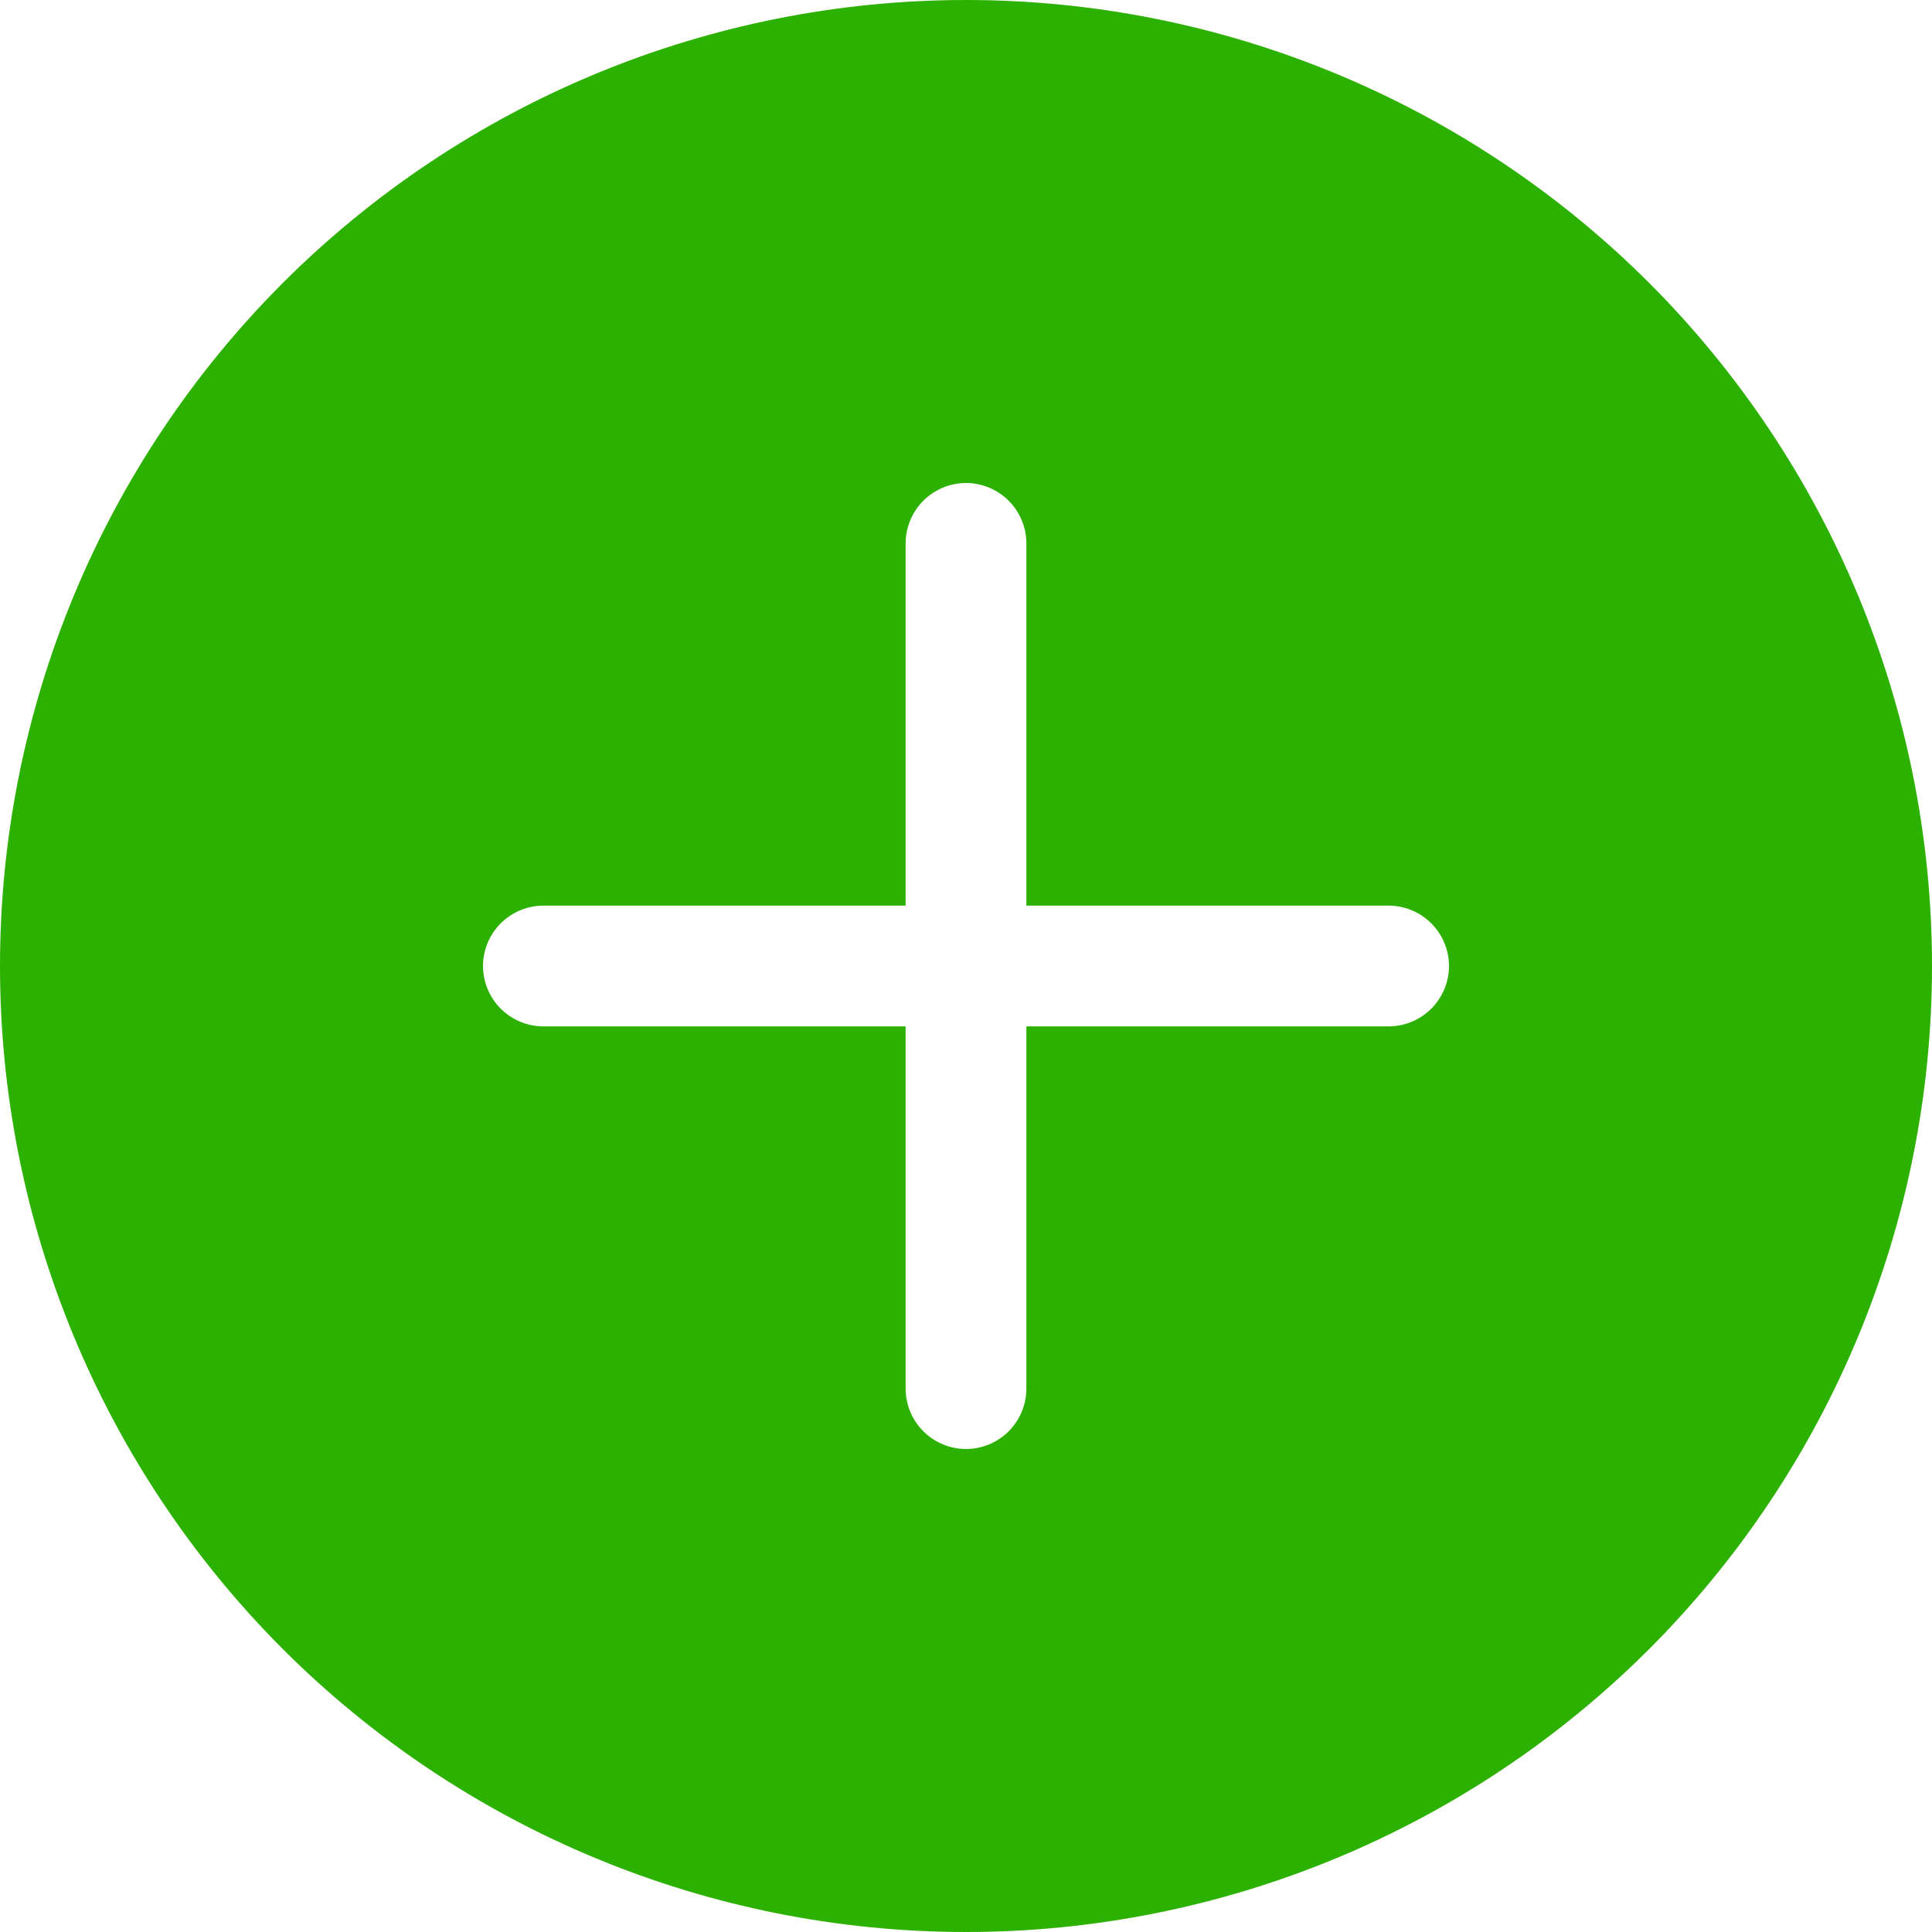
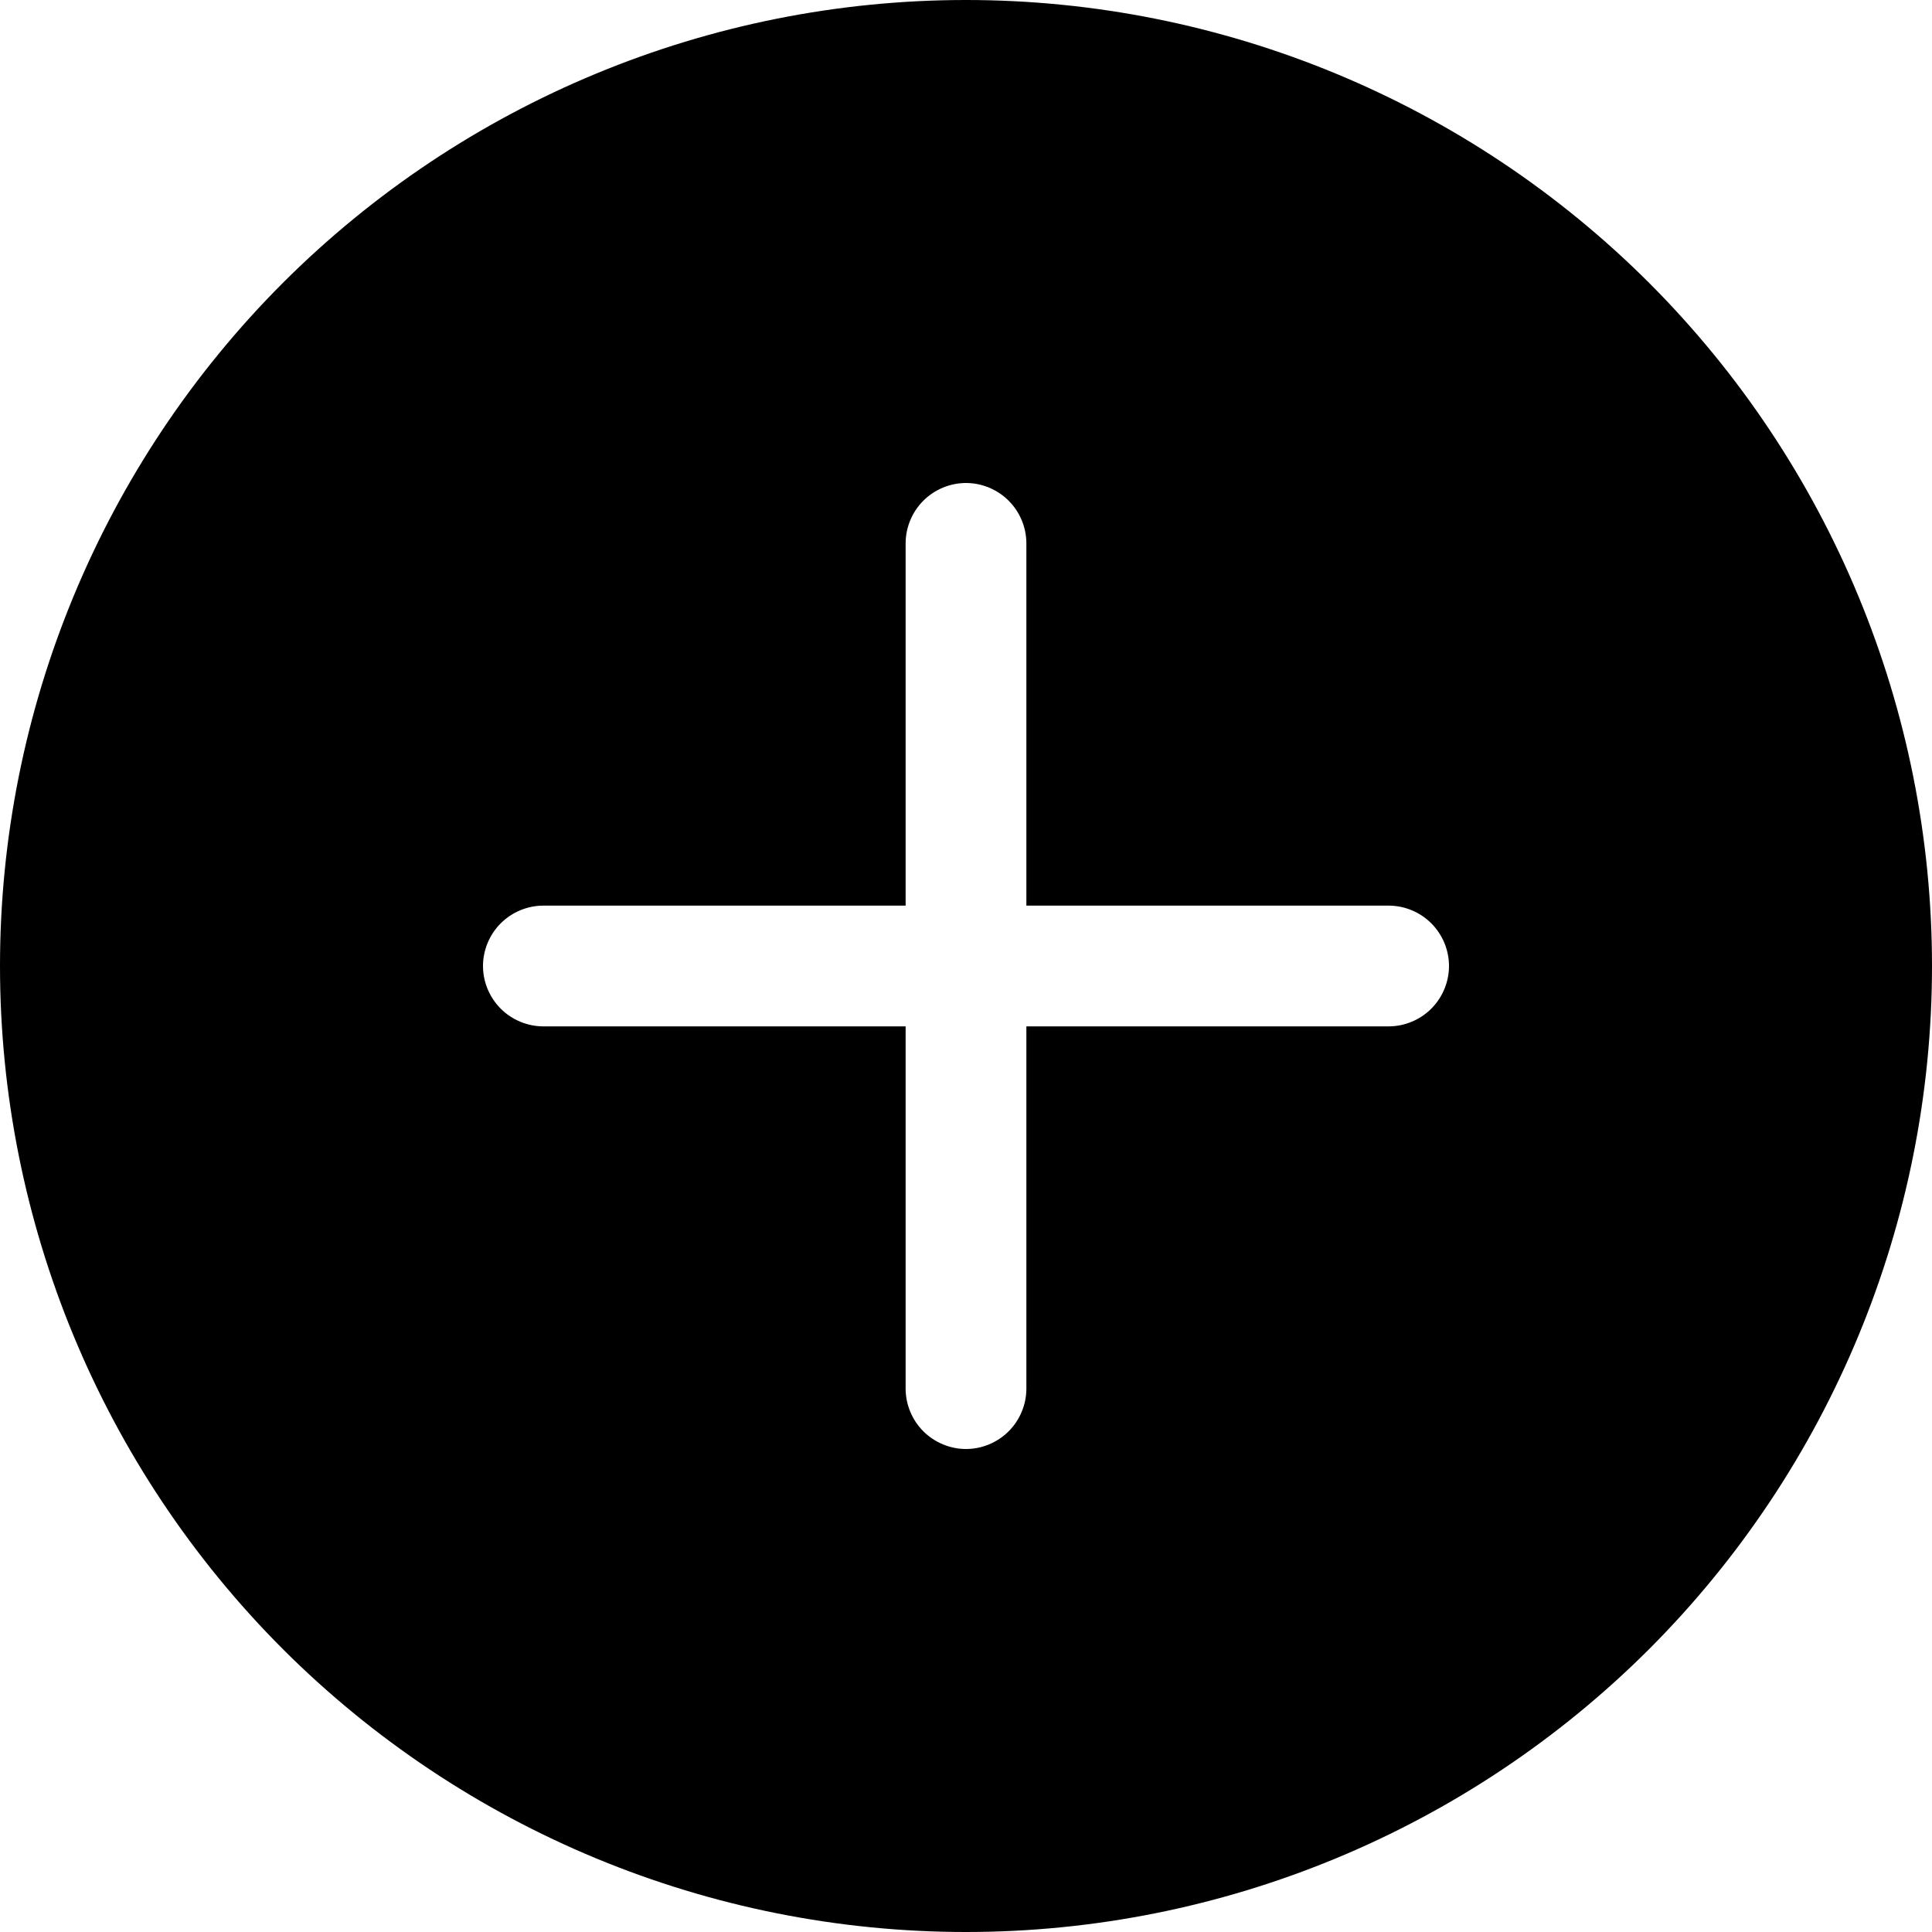
<svg xmlns="http://www.w3.org/2000/svg" width="12" height="12" viewBox="0 0 12 12" fill="none">
-   <path d="M12 6C12 7.591 11.368 9.117 10.243 10.243C9.117 11.368 7.591 12 6 12C4.409 12 2.883 11.368 1.757 10.243C0.632 9.117 0 7.591 0 6C0 4.409 0.632 2.883 1.757 1.757C2.883 0.632 4.409 0 6 0C7.591 0 9.117 0.632 10.243 1.757C11.368 2.883 12 4.409 12 6ZM6.375 3.375C6.375 3.276 6.335 3.18 6.265 3.11C6.195 3.04 6.099 3 6 3C5.901 3 5.805 3.04 5.735 3.11C5.665 3.18 5.625 3.276 5.625 3.375V5.625H3.375C3.276 5.625 3.18 5.665 3.11 5.735C3.04 5.805 3 5.901 3 6C3 6.099 3.04 6.195 3.11 6.265C3.18 6.335 3.276 6.375 3.375 6.375H5.625V8.625C5.625 8.724 5.665 8.82 5.735 8.89C5.805 8.96 5.901 9 6 9C6.099 9 6.195 8.96 6.265 8.89C6.335 8.82 6.375 8.724 6.375 8.625V6.375H8.625C8.724 6.375 8.82 6.335 8.89 6.265C8.96 6.195 9 6.099 9 6C9 5.901 8.96 5.805 8.89 5.735C8.82 5.665 8.724 5.625 8.625 5.625H6.375V3.375Z" fill="#2DB100" />
+   <path d="M12 6C12 7.591 11.368 9.117 10.243 10.243C9.117 11.368 7.591 12 6 12C4.409 12 2.883 11.368 1.757 10.243C0.632 9.117 0 7.591 0 6C0 4.409 0.632 2.883 1.757 1.757C2.883 0.632 4.409 0 6 0C7.591 0 9.117 0.632 10.243 1.757C11.368 2.883 12 4.409 12 6ZM6.375 3.375C6.375 3.276 6.335 3.18 6.265 3.11C6.195 3.04 6.099 3 6 3C5.901 3 5.805 3.04 5.735 3.11C5.665 3.18 5.625 3.276 5.625 3.375V5.625H3.375C3.276 5.625 3.18 5.665 3.11 5.735C3.04 5.805 3 5.901 3 6C3 6.099 3.04 6.195 3.11 6.265C3.18 6.335 3.276 6.375 3.375 6.375H5.625V8.625C5.625 8.724 5.665 8.82 5.735 8.89C5.805 8.96 5.901 9 6 9C6.099 9 6.195 8.96 6.265 8.89C6.335 8.82 6.375 8.724 6.375 8.625V6.375H8.625C8.724 6.375 8.82 6.335 8.89 6.265C8.96 6.195 9 6.099 9 6C9 5.901 8.96 5.805 8.89 5.735C8.82 5.665 8.724 5.625 8.625 5.625H6.375V3.375Z" fill="currentColor" />
</svg>
